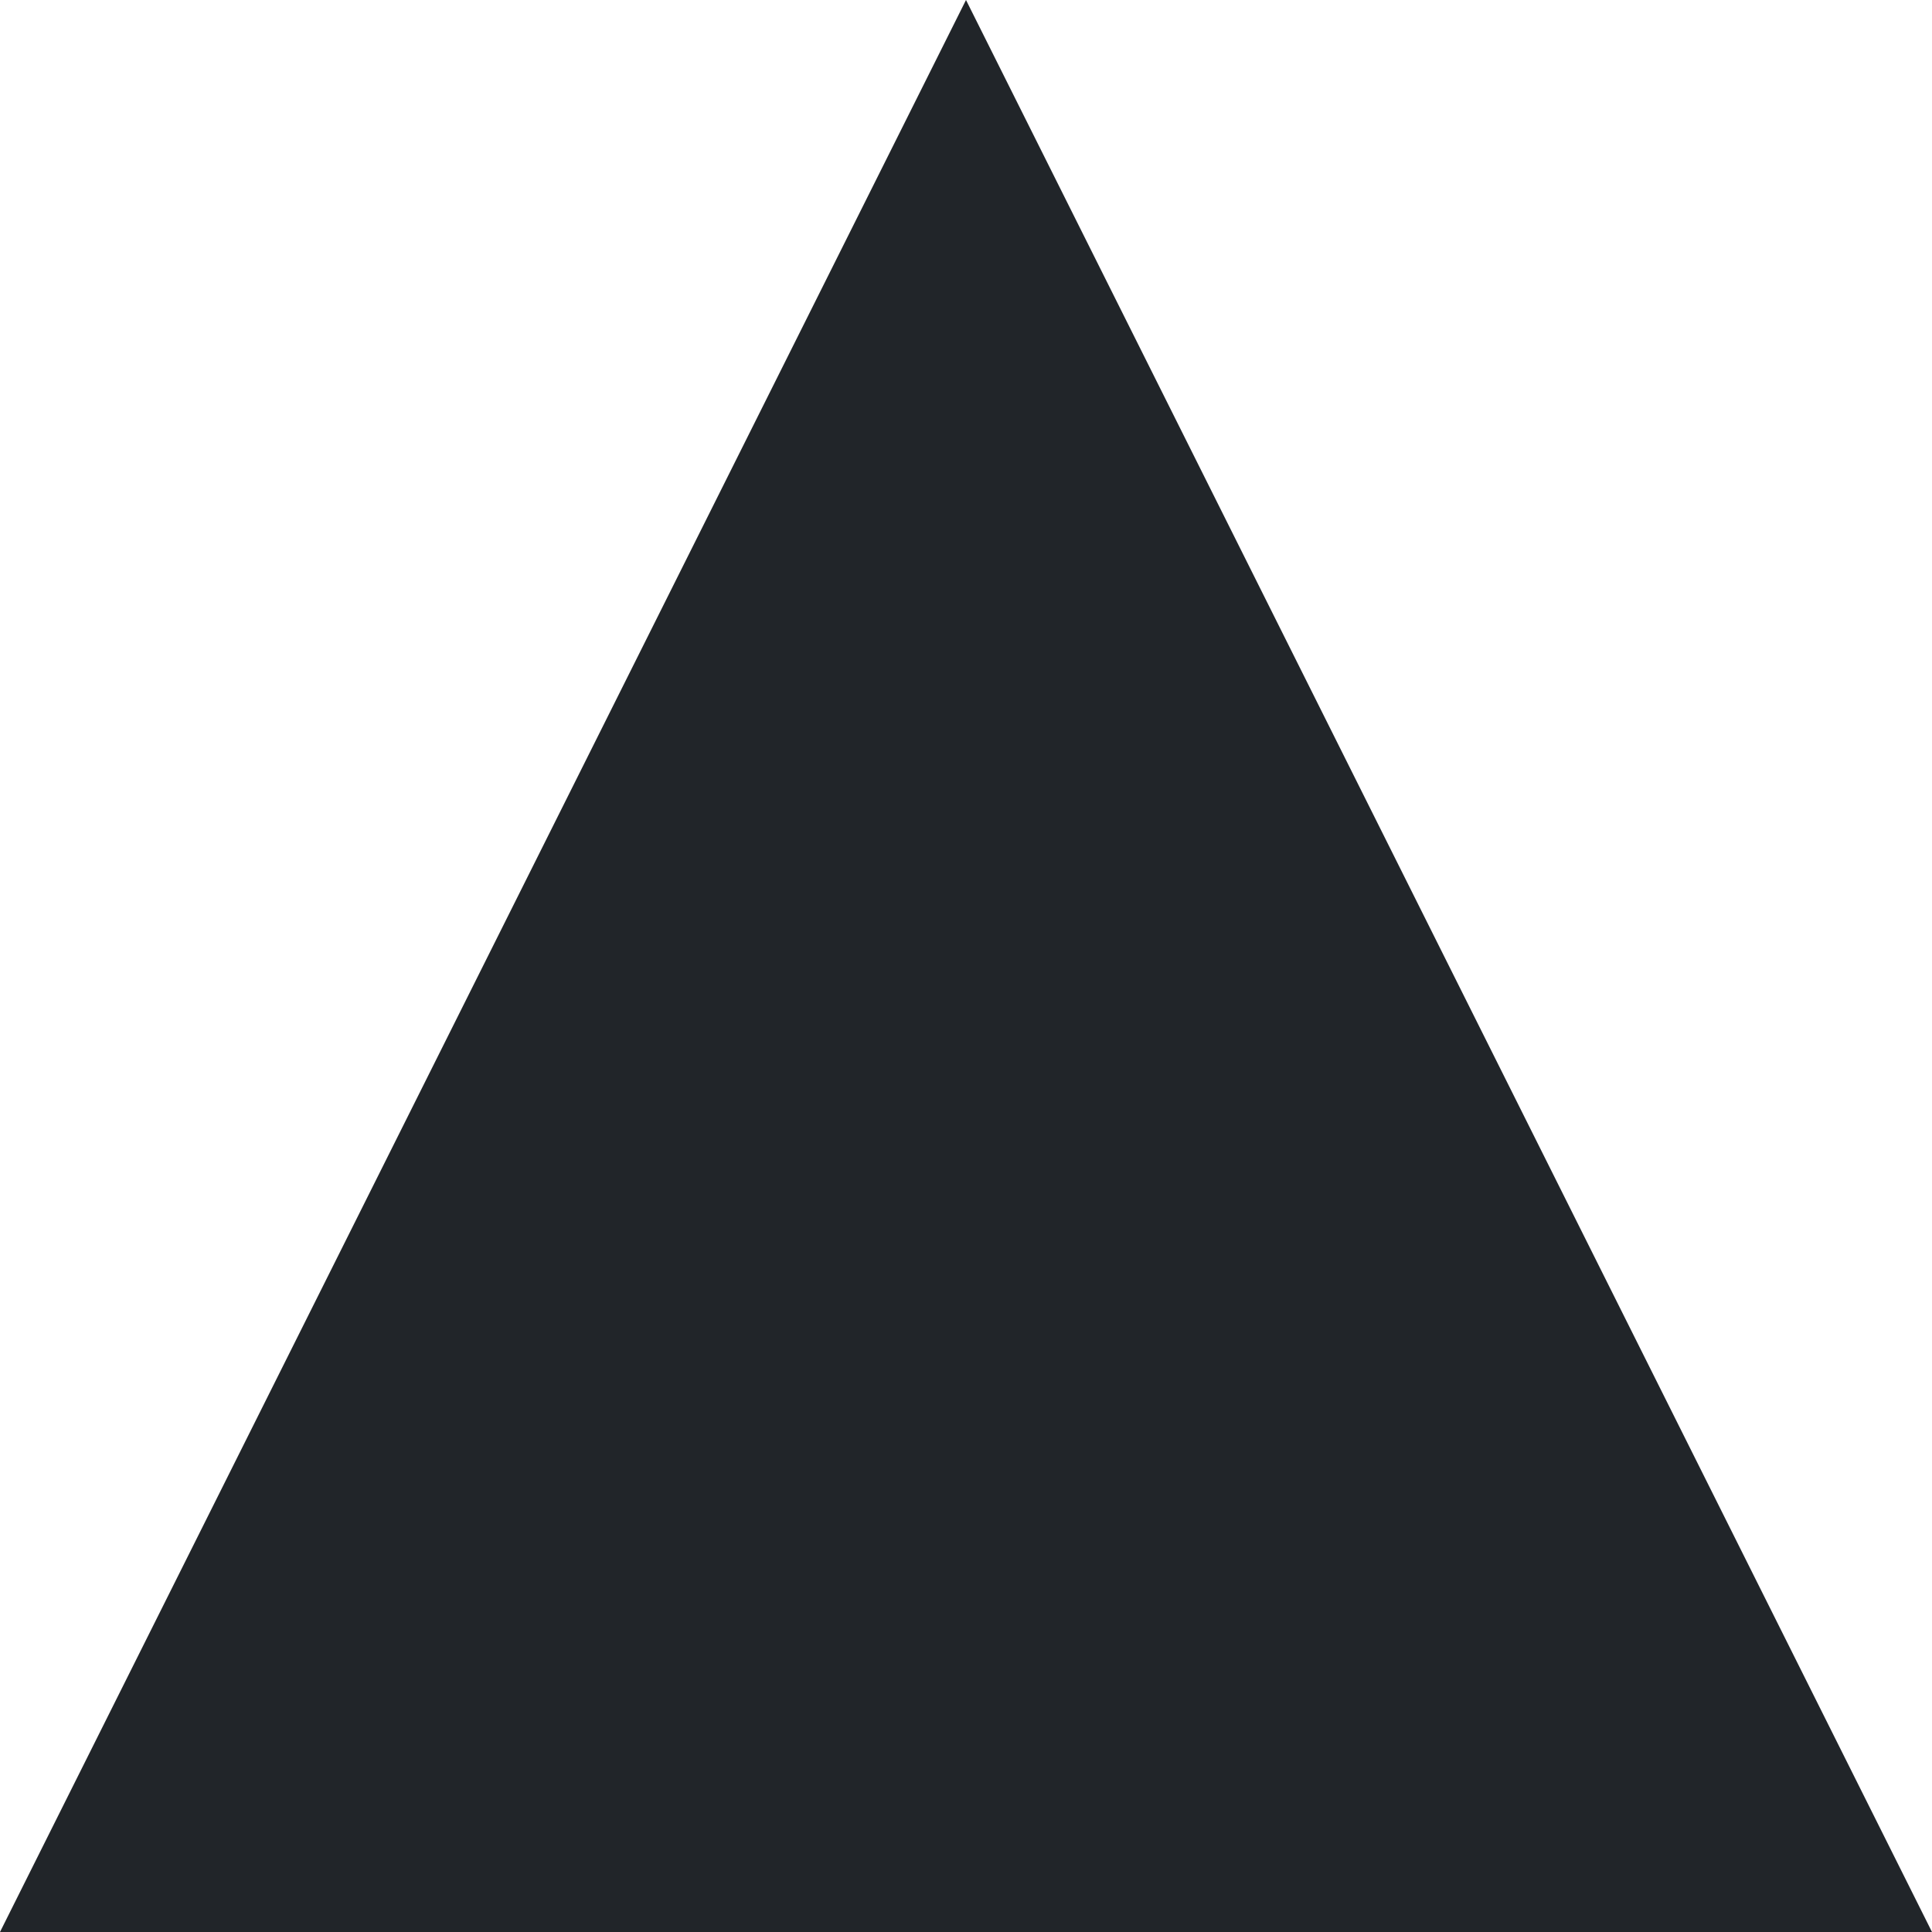
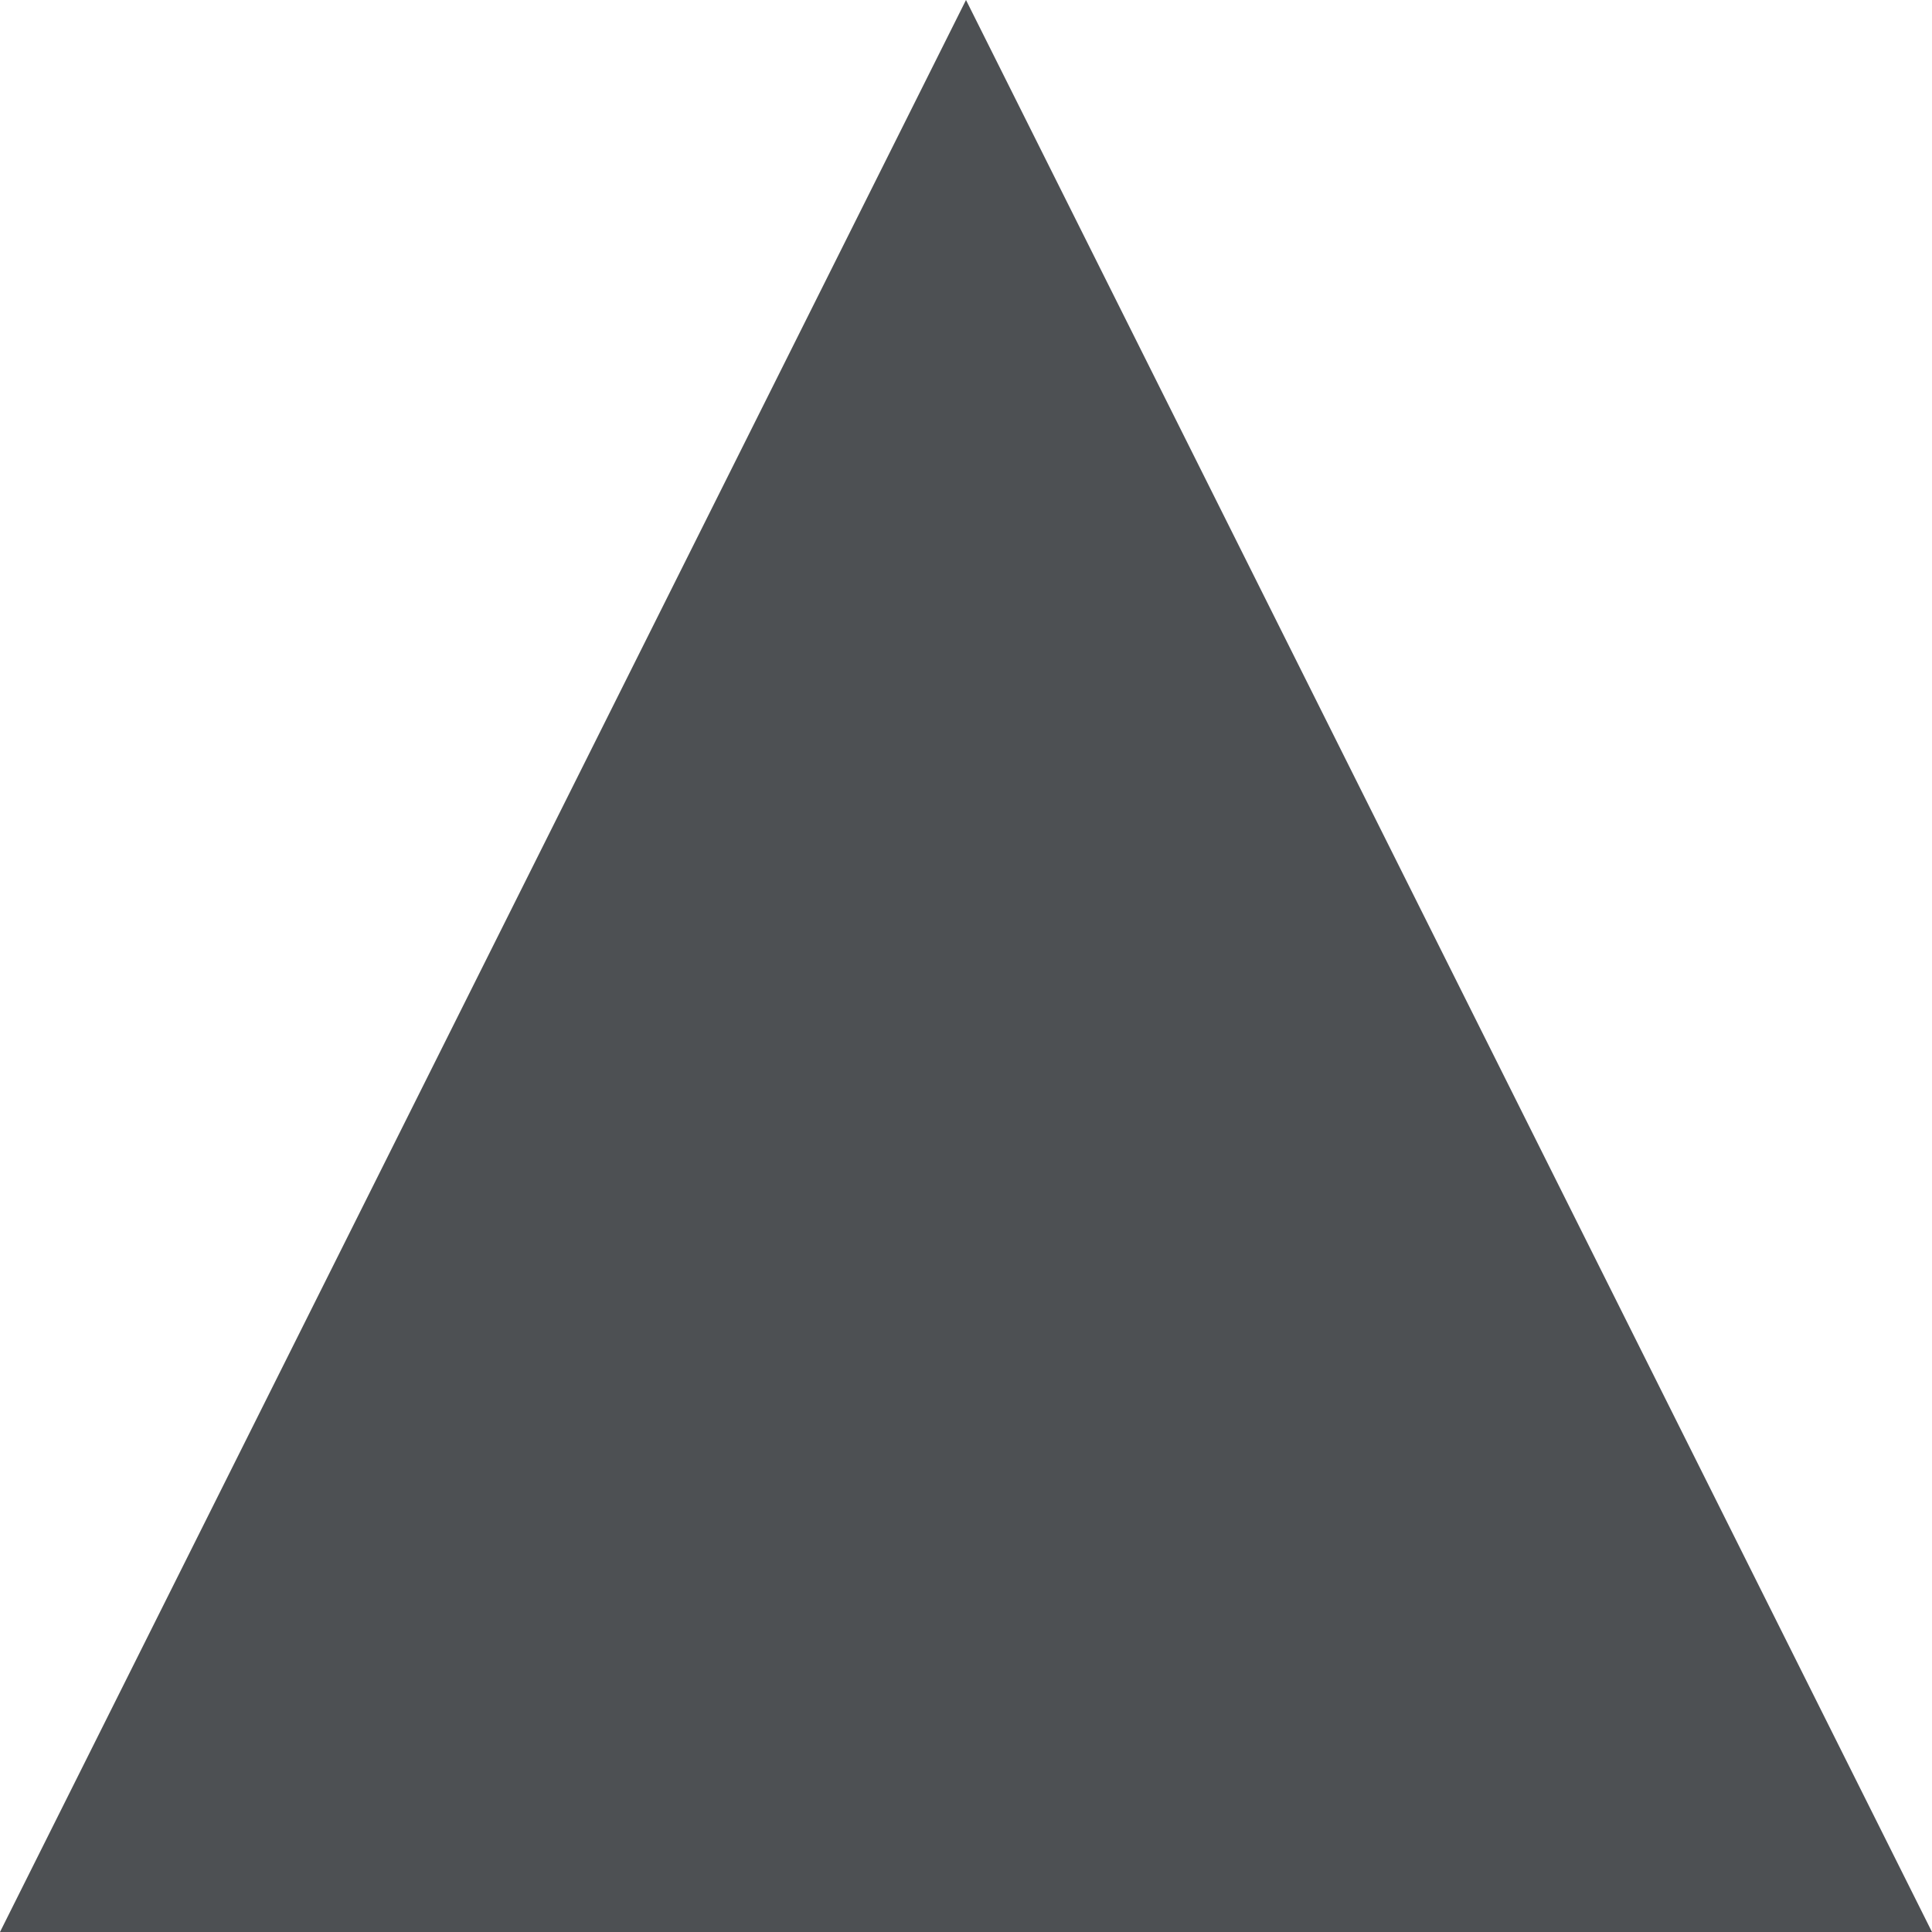
<svg xmlns="http://www.w3.org/2000/svg" width="30px" height="30px" viewBox="0 0 30 30" version="1.1">
  <defs />
  <g id="Page-1" stroke="none" stroke-width="1" fill="none" fill-rule="evenodd">
-     <polygon id="Triangle" fill="#212529" points="15 0 30 30 0 30" />
+     <polygon id="Triangle" fill="#4d5053" points="15 0 30 30 0 30" />
  </g>
</svg>
